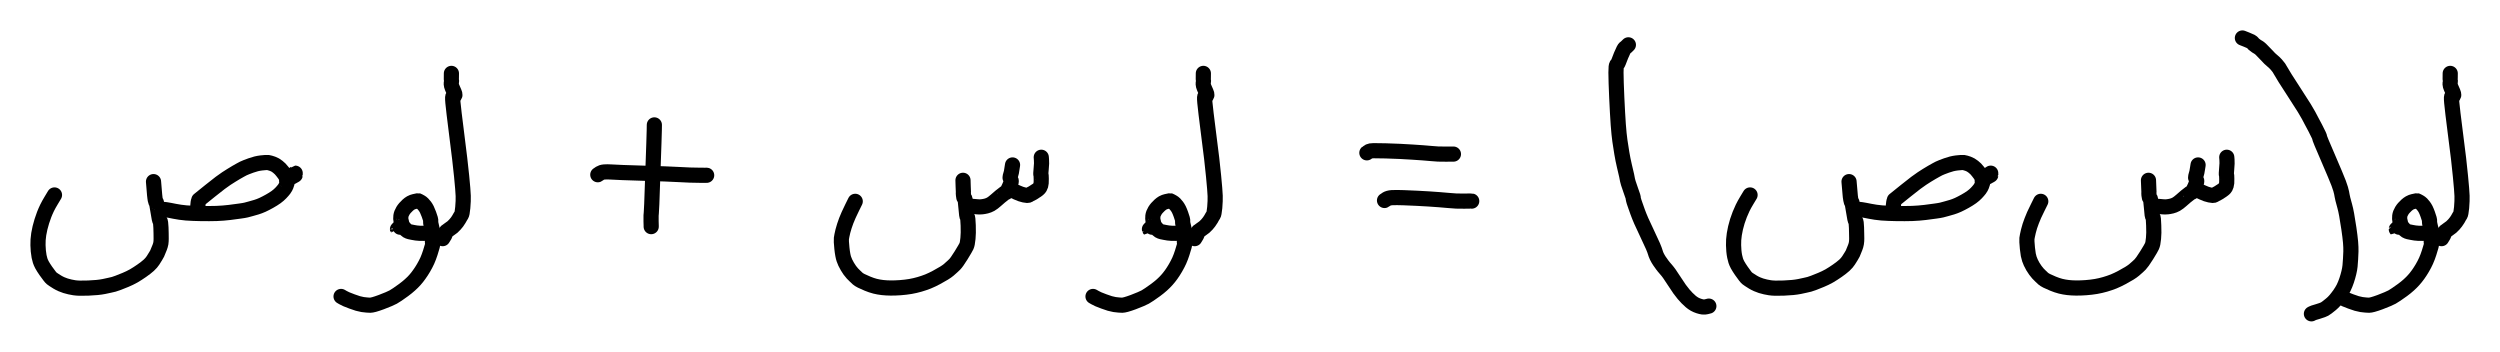
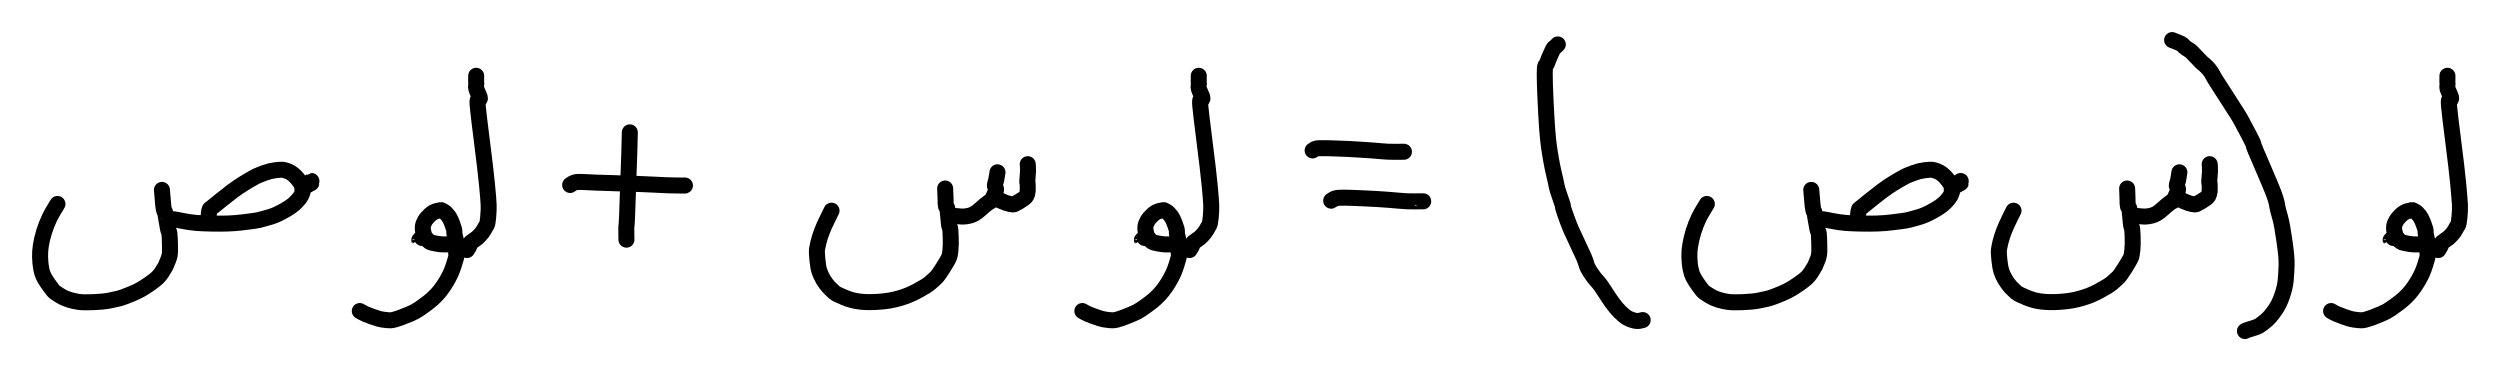
- <svg xmlns="http://www.w3.org/2000/svg" viewBox="0 0 434.97 61.21" width="434.97" height="61.21" data-dir="rtl" data-baseline="42.6" data-stroke-count="22" data-total-duration="7.618">
+ <svg xmlns="http://www.w3.org/2000/svg" viewBox="0 0 412.34 61.21" width="412.34" height="61.21" data-dir="rtl" data-baseline="42.32" data-stroke-count="22" data-total-duration="7.618">
  <g fill="none" stroke="#000" stroke-linecap="round" stroke-linejoin="round">
-     <path class="hw-stroke" d="M426.31 12.77C426.31 12.94 426.3 13.56 426.3 13.78C426.3 14 426.33 13.9 426.33 14.09C426.34 14.28 426.23 14.53 426.33 14.91C426.43 15.28 426.83 16.03 426.9 16.34C426.98 16.66 426.85 16.53 426.8 16.78C426.74 17.03 426.41 16.04 426.57 17.84C426.73 19.64 427.47 25.09 427.76 27.58C428.04 30.07 428.18 31.54 428.28 32.77C428.38 34.01 428.38 34.29 428.36 35C428.35 35.71 428.25 36.58 428.17 37.02C428.09 37.47 428.02 37.4 427.88 37.67C427.74 37.93 427.55 38.3 427.31 38.6C427.08 38.91 426.81 39.22 426.49 39.5C426.18 39.77 425.63 40.09 425.43 40.27C425.22 40.46 425.32 40.51 425.27 40.62C425.23 40.74 425.22 40.81 425.14 40.96C425.06 41.11 424.85 41.43 424.8 41.52" stroke-width="2.64" pathLength="30.58" data-i="0" data-start="0" data-dur="0.224" data-len="30.58" data-source="glyph" data-char="ل" data-font="arabic" data-glyph="378" data-node="TeXAtom/mtext" />
-     <path class="hw-stroke" d="M422.56 40.49C422.48 40.51 422.36 40.55 422.07 40.57C421.77 40.59 421.2 40.61 420.79 40.59C420.38 40.57 419.99 40.52 419.63 40.44C419.26 40.37 418.89 40.32 418.6 40.14C418.31 39.97 418.03 39.53 417.89 39.39C417.75 39.26 417.83 39.33 417.75 39.36C417.66 39.38 417.53 39.45 417.4 39.53C417.26 39.62 416.94 39.89 416.93 39.88C416.93 39.86 417.24 39.57 417.36 39.44C417.48 39.31 417.58 39.19 417.64 39.1C417.69 39.02 417.72 39.1 417.69 38.93C417.67 38.75 417.52 38.35 417.51 38.05C417.5 37.76 417.52 37.46 417.64 37.15C417.76 36.84 417.96 36.5 418.23 36.19C418.5 35.88 418.9 35.5 419.26 35.3C419.61 35.09 420.15 35.01 420.38 34.96C420.61 34.91 420.48 34.91 420.64 34.99C420.8 35.08 421.1 35.21 421.34 35.45C421.57 35.69 421.83 36 422.05 36.44C422.27 36.88 422.55 37.7 422.66 38.09C422.77 38.47 422.67 38.5 422.72 38.78C422.76 39.06 422.88 39.51 422.94 39.78C423 40.05 423.06 40.07 423.07 40.39C423.09 40.71 423.04 41.4 423.03 41.69C423.02 41.98 423.02 41.95 423.01 42.13C423.01 42.31 423.14 42.25 422.99 42.79C422.84 43.33 422.49 44.53 422.11 45.36C421.74 46.19 421.22 47.06 420.72 47.76C420.21 48.47 419.73 49 419.1 49.57C418.47 50.15 417.54 50.81 416.92 51.22C416.31 51.64 416.08 51.76 415.4 52.05C414.73 52.35 413.5 52.81 412.86 52.98C412.23 53.15 412.06 53.11 411.59 53.07C411.12 53.04 410.64 52.97 410.04 52.8C409.45 52.63 408.53 52.27 408.05 52.07C407.56 51.86 407.27 51.66 407.11 51.58" stroke-width="2.64" pathLength="42.98" data-i="1" data-start="0.224" data-dur="0.316" data-len="42.98" data-source="glyph" data-char="و" data-font="arabic" data-glyph="406" data-node="TeXAtom/mtext" />
-     <path class="hw-stroke" d="M390.15 6.61C390.4 6.71 391.32 7.06 391.65 7.23C391.98 7.41 391.95 7.53 392.11 7.67C392.27 7.8 392.4 7.89 392.6 8.04C392.81 8.19 392.98 8.21 393.36 8.57C393.75 8.93 394.53 9.81 394.91 10.18C395.29 10.56 395.37 10.55 395.64 10.82C395.9 11.08 396.16 11.32 396.49 11.78C396.81 12.25 396.84 12.43 397.58 13.6C398.31 14.77 400.16 17.57 400.92 18.8C401.68 20.04 401.73 20.22 402.15 21C402.57 21.78 403.14 22.84 403.43 23.48C403.73 24.12 403.35 23.45 403.93 24.85C404.5 26.25 406.28 30.25 406.9 31.88C407.51 33.52 407.4 33.74 407.63 34.65C407.86 35.57 408.07 36.12 408.29 37.37C408.52 38.62 408.86 40.86 408.97 42.14C409.08 43.42 409.02 44.17 408.97 45.06C408.92 45.94 408.88 46.61 408.67 47.45C408.47 48.29 408.15 49.29 407.76 50.08C407.36 50.87 406.8 51.62 406.32 52.19C405.84 52.76 405.26 53.19 404.88 53.48C404.5 53.77 404.42 53.8 404.04 53.95C403.65 54.11 402.9 54.3 402.58 54.41C402.27 54.52 402.23 54.57 402.16 54.6" stroke-width="2.64" pathLength="57.08" data-i="2" data-start="0.66" data-dur="0.361" data-len="57.08" data-source="glyph" data-char="(" data-font="latin" data-mirrored="true" data-node="mo" />
-     <path class="hw-stroke" d="M387.43 27.36C387.44 27.54 387.5 27.98 387.48 28.44C387.47 28.9 387.37 29.8 387.36 30.14C387.34 30.49 387.4 30.23 387.41 30.51C387.42 30.79 387.45 31.47 387.42 31.81C387.39 32.16 387.31 32.38 387.2 32.59C387.09 32.79 386.87 32.94 386.75 33.04C386.64 33.14 386.63 33.12 386.5 33.21C386.36 33.3 386.11 33.47 385.94 33.57C385.77 33.67 385.64 33.74 385.48 33.81C385.32 33.88 385.26 34.01 384.99 34C384.73 33.99 384.26 33.89 383.88 33.76C383.5 33.63 382.9 33.34 382.7 33.25" stroke-width="2.64" pathLength="10.37" data-i="3" data-start="1.141" data-dur="0.076" data-len="10.37" data-source="glyph" data-char="س" data-font="arabic" data-glyph="29" data-node="mtext" />
-     <path class="hw-stroke" d="M382.44 28.7C382.4 28.91 382.31 29.6 382.23 29.97C382.16 30.33 382.01 30.63 382.01 30.91C382 31.19 382.27 31.26 382.19 31.65C382.11 32.04 381.69 32.94 381.52 33.26C381.35 33.57 381.26 33.48 381.19 33.53C381.12 33.59 381.22 33.48 381.07 33.59C380.93 33.69 380.71 33.86 380.3 34.19C379.9 34.51 379.18 35.23 378.64 35.53C378.11 35.83 377.58 35.92 377.08 35.98C376.58 36.05 375.97 35.93 375.64 35.92C375.31 35.91 375.19 35.91 375.1 35.9" stroke-width="2.64" pathLength="12.12" data-i="4" data-start="1.358" data-dur="0.089" data-len="12.12" data-source="glyph" data-char="س" data-font="arabic" data-glyph="29" data-node="mtext" />
-     <path class="hw-stroke" d="M373.81 31.37C373.82 31.54 373.84 32.05 373.85 32.39C373.86 32.72 373.88 33.16 373.89 33.37C373.89 33.58 373.87 33.46 373.88 33.62C373.89 33.78 373.9 34.14 373.96 34.34C374.01 34.54 374.12 34.32 374.2 34.83C374.28 35.33 374.38 36.81 374.45 37.36C374.53 37.9 374.61 37.6 374.66 38.12C374.7 38.63 374.75 39.77 374.74 40.47C374.72 41.17 374.67 41.84 374.57 42.32C374.46 42.8 374.42 42.83 374.13 43.36C373.83 43.88 373.17 44.95 372.8 45.46C372.43 45.98 372.3 46.08 371.92 46.43C371.53 46.77 371.2 47.11 370.51 47.53C369.81 47.95 368.71 48.58 367.74 48.97C366.77 49.35 365.77 49.65 364.68 49.84C363.59 50.03 362.25 50.12 361.22 50.11C360.2 50.1 359.38 50.01 358.53 49.8C357.67 49.59 356.68 49.14 356.1 48.86C355.52 48.57 355.39 48.38 355.06 48.07C354.73 47.77 354.42 47.43 354.13 47.03C353.84 46.63 353.54 46.14 353.34 45.69C353.14 45.24 353.02 44.93 352.9 44.33C352.79 43.73 352.68 42.64 352.66 42.09C352.63 41.53 352.66 41.45 352.75 40.99C352.84 40.54 352.98 39.92 353.17 39.33C353.37 38.73 353.6 38.13 353.91 37.41C354.23 36.7 354.88 35.43 355.07 35.03" stroke-width="2.64" pathLength="48.42" data-i="5" data-start="1.589" data-dur="0.357" data-len="48.42" data-source="glyph" data-char="س" data-font="arabic" data-glyph="29" data-node="mtext" />
-     <path class="hw-stroke" d="M329.38 37.03C329.39 36.82 329.4 36.11 329.43 35.75C329.47 35.39 329.49 35.08 329.59 34.86C329.68 34.65 329.39 34.97 330.01 34.46C330.64 33.95 332.46 32.48 333.33 31.82C334.2 31.17 334.66 30.89 335.24 30.52C335.83 30.15 336.4 29.83 336.83 29.59C337.27 29.35 337.41 29.27 337.87 29.09C338.33 28.91 339.02 28.65 339.58 28.51C340.14 28.37 340.82 28.3 341.22 28.28C341.62 28.25 341.72 28.29 342 28.36C342.28 28.44 342.6 28.54 342.89 28.71C343.19 28.88 343.49 29.13 343.76 29.39C344.02 29.65 344.29 30.04 344.48 30.28C344.66 30.52 344.73 30.74 344.86 30.81C345 30.89 345.11 30.78 345.28 30.71C345.45 30.65 345.7 30.54 345.88 30.44C346.06 30.34 346.36 30.13 346.36 30.13C346.36 30.13 346.05 30.35 345.89 30.45C345.73 30.56 345.41 30.72 345.41 30.77C345.41 30.81 345.72 30.77 345.88 30.72C346.04 30.67 346.37 30.46 346.37 30.46C346.37 30.47 346.06 30.64 345.88 30.74C345.71 30.83 345.47 30.94 345.31 31.03C345.15 31.11 345.01 31.17 344.94 31.25C344.87 31.32 344.88 31.37 344.88 31.47C344.88 31.56 345.03 31.56 344.96 31.8C344.89 32.04 344.77 32.49 344.45 32.91C344.13 33.32 343.68 33.84 343.05 34.29C342.42 34.75 341.41 35.3 340.68 35.64C339.94 35.98 339.3 36.14 338.65 36.32C338 36.5 337.76 36.59 336.77 36.72C335.77 36.86 334.24 37.09 332.68 37.14C331.12 37.19 328.88 37.16 327.42 37.05C325.96 36.94 324.6 36.58 323.93 36.49C323.25 36.39 323.44 36.47 323.34 36.46" stroke-width="2.64" pathLength="50.08" data-i="6" data-start="2.066" data-dur="0.369" data-len="50.08" data-source="glyph" data-char="ص" data-font="arabic" data-glyph="31" data-node="mtext" />
-     <path class="hw-stroke" d="M321.71 31.6C321.75 31.98 321.87 33.44 321.91 33.89C321.95 34.35 321.94 34.2 321.96 34.33C321.98 34.47 321.98 34.57 322.01 34.7C322.03 34.83 322.07 34.98 322.11 35.11C322.16 35.23 322.18 34.98 322.28 35.47C322.38 35.96 322.61 37.49 322.72 38.04C322.83 38.59 322.9 38.34 322.95 38.77C323 39.19 323.03 39.99 323.03 40.58C323.04 41.18 323.08 41.8 322.99 42.32C322.91 42.83 322.68 43.3 322.53 43.68C322.38 44.05 322.36 44.16 322.09 44.57C321.81 44.99 321.54 45.58 320.9 46.15C320.26 46.73 319.14 47.5 318.26 48.01C317.37 48.52 316.27 48.93 315.58 49.2C314.89 49.47 314.72 49.49 314.1 49.63C313.49 49.77 312.76 49.94 311.89 50.02C311.02 50.11 309.66 50.16 308.88 50.14C308.09 50.12 307.7 50.03 307.17 49.92C306.64 49.8 306.16 49.66 305.7 49.45C305.23 49.25 304.71 48.92 304.37 48.69C304.03 48.45 303.98 48.47 303.64 48.04C303.3 47.61 302.63 46.66 302.32 46.09C302.02 45.52 301.93 45.18 301.81 44.61C301.69 44.04 301.63 43.29 301.62 42.65C301.61 42.01 301.64 41.44 301.75 40.74C301.86 40.05 302.04 39.25 302.28 38.49C302.53 37.72 302.83 36.93 303.2 36.17C303.56 35.41 304.27 34.3 304.49 33.92" stroke-width="2.64" pathLength="49.3" data-i="7" data-start="2.576" data-dur="0.364" data-len="49.3" data-source="glyph" data-char="ص" data-font="arabic" data-glyph="31" data-node="mtext" />
-     <path class="hw-stroke" d="M283.32 7.8C283.25 7.87 283.02 8.09 282.88 8.23C282.74 8.38 282.71 8.24 282.49 8.67C282.27 9.11 281.81 10.17 281.59 10.83C281.36 11.48 281.16 10.8 281.16 12.61C281.16 14.42 281.39 19.34 281.56 21.69C281.73 24.03 281.94 25.18 282.18 26.66C282.42 28.14 282.83 29.7 283.02 30.56C283.2 31.43 283.13 31.26 283.31 31.86C283.49 32.46 283.95 33.68 284.1 34.16C284.24 34.63 284.12 34.43 284.2 34.7C284.27 34.97 284.31 35.15 284.54 35.77C284.76 36.39 285.04 37.25 285.55 38.42C286.07 39.6 287.15 41.8 287.6 42.84C288.05 43.87 288 44.08 288.27 44.62C288.54 45.17 288.86 45.63 289.23 46.12C289.59 46.62 289.93 46.9 290.43 47.6C290.93 48.3 291.72 49.59 292.23 50.3C292.75 51.01 293.09 51.41 293.52 51.85C293.95 52.29 294.37 52.66 294.83 52.92C295.29 53.18 295.86 53.35 296.28 53.41C296.69 53.47 297.15 53.29 297.32 53.26" stroke-width="2.64" pathLength="51.84" data-i="8" data-start="3.059" data-dur="0.328" data-len="51.84" data-source="glyph" data-char=")" data-font="latin" data-mirrored="true" data-node="mo" />
-     <path class="hw-stroke" d="M252.88 26.81C252.83 26.81 253.03 26.81 252.59 26.81C252.14 26.81 251.04 26.83 250.2 26.8C249.37 26.76 248.7 26.67 247.59 26.59C246.48 26.52 244.99 26.4 243.56 26.34C242.12 26.28 239.92 26.2 238.99 26.22C238.07 26.24 238.2 26.41 238 26.48C237.81 26.54 237.85 26.57 237.82 26.59" stroke-width="2.64" pathLength="15.19" data-i="9" data-start="3.507" data-dur="0.096" data-len="15.19" data-source="glyph" data-char="=" data-font="latin" data-mirrored="true" data-node="mo" />
-     <path class="hw-stroke" d="M256.06 34.99C256.01 34.98 256.25 34.98 255.8 34.98C255.35 34.98 254.27 35.02 253.37 34.98C252.47 34.94 251.52 34.82 250.39 34.74C249.26 34.66 247.94 34.56 246.58 34.5C245.21 34.44 243.14 34.33 242.19 34.39C241.24 34.46 241.1 34.8 240.89 34.88" stroke-width="2.64" pathLength="15.36" data-i="10" data-start="3.768" data-dur="0.096" data-len="15.36" data-source="glyph" data-char="=" data-font="latin" data-mirrored="true" data-node="mo" />
-     <path class="hw-stroke" d="M209.37 12.77C209.37 12.94 209.36 13.56 209.36 13.78C209.36 14 209.38 13.9 209.39 14.09C209.39 14.28 209.29 14.53 209.39 14.91C209.48 15.28 209.88 16.03 209.96 16.34C210.04 16.66 209.91 16.53 209.86 16.78C209.8 17.03 209.47 16.04 209.63 17.84C209.79 19.64 210.53 25.09 210.82 27.58C211.1 30.07 211.24 31.54 211.34 32.77C211.44 34.01 211.44 34.29 211.42 35C211.41 35.71 211.31 36.58 211.23 37.02C211.15 37.47 211.08 37.4 210.94 37.67C210.8 37.93 210.6 38.3 210.37 38.6C210.14 38.91 209.87 39.22 209.55 39.5C209.24 39.77 208.69 40.09 208.48 40.27C208.28 40.46 208.38 40.51 208.33 40.62C208.29 40.74 208.28 40.81 208.2 40.96C208.12 41.11 207.91 41.43 207.86 41.52" stroke-width="2.64" pathLength="30.58" data-i="11" data-start="3.984" data-dur="0.224" data-len="30.58" data-source="glyph" data-char="ل" data-font="arabic" data-glyph="378" data-node="TeXAtom/mtext" />
-     <path class="hw-stroke" d="M205.62 40.49C205.54 40.51 205.42 40.55 205.13 40.57C204.83 40.59 204.26 40.61 203.85 40.59C203.44 40.57 203.05 40.52 202.69 40.44C202.32 40.37 201.95 40.32 201.66 40.14C201.37 39.97 201.09 39.53 200.95 39.39C200.81 39.26 200.89 39.33 200.81 39.36C200.72 39.38 200.59 39.45 200.46 39.53C200.32 39.62 200 39.89 199.99 39.88C199.98 39.86 200.3 39.57 200.42 39.44C200.54 39.31 200.64 39.19 200.7 39.1C200.75 39.02 200.78 39.1 200.75 38.93C200.73 38.75 200.57 38.35 200.57 38.05C200.56 37.76 200.58 37.46 200.7 37.15C200.82 36.84 201.02 36.5 201.29 36.19C201.56 35.88 201.96 35.5 202.31 35.3C202.67 35.09 203.21 35.01 203.44 34.96C203.67 34.91 203.54 34.91 203.7 34.99C203.86 35.08 204.16 35.21 204.4 35.45C204.63 35.69 204.89 36 205.11 36.44C205.33 36.88 205.61 37.7 205.72 38.09C205.83 38.47 205.73 38.5 205.77 38.78C205.82 39.06 205.94 39.51 206 39.78C206.05 40.05 206.11 40.07 206.13 40.39C206.14 40.71 206.1 41.4 206.09 41.69C206.08 41.98 206.08 41.95 206.07 42.13C206.07 42.31 206.2 42.25 206.05 42.79C205.9 43.33 205.55 44.53 205.17 45.36C204.79 46.19 204.28 47.06 203.78 47.76C203.27 48.47 202.79 49 202.16 49.57C201.52 50.15 200.6 50.81 199.98 51.22C199.37 51.64 199.14 51.76 198.46 52.05C197.79 52.35 196.56 52.81 195.92 52.98C195.29 53.15 195.12 53.11 194.65 53.07C194.18 53.04 193.69 52.97 193.1 52.8C192.51 52.63 191.59 52.27 191.1 52.07C190.62 51.86 190.33 51.66 190.17 51.58" stroke-width="2.64" pathLength="42.98" data-i="12" data-start="4.208" data-dur="0.316" data-len="42.98" data-source="glyph" data-char="و" data-font="arabic" data-glyph="406" data-node="TeXAtom/mtext" />
-     <path class="hw-stroke" d="M181.17 27.36C181.18 27.54 181.23 27.98 181.22 28.44C181.21 28.9 181.1 29.8 181.09 30.14C181.08 30.49 181.13 30.23 181.14 30.51C181.15 30.79 181.19 31.47 181.15 31.81C181.12 32.16 181.05 32.38 180.93 32.59C180.82 32.79 180.6 32.94 180.49 33.04C180.37 33.14 180.37 33.12 180.23 33.21C180.1 33.3 179.85 33.47 179.68 33.57C179.51 33.67 179.37 33.74 179.21 33.81C179.05 33.88 178.99 34.01 178.73 34C178.46 33.99 178 33.89 177.62 33.76C177.23 33.63 176.63 33.34 176.43 33.25" stroke-width="2.64" pathLength="10.37" data-i="13" data-start="4.644" data-dur="0.076" data-len="10.37" data-source="glyph" data-char="س" data-font="arabic" data-glyph="29" data-node="mtext" />
-     <path class="hw-stroke" d="M176.17 28.7C176.14 28.91 176.04 29.6 175.97 29.97C175.9 30.33 175.75 30.63 175.74 30.91C175.73 31.19 176.01 31.26 175.93 31.65C175.84 32.04 175.42 32.94 175.25 33.26C175.09 33.57 175 33.48 174.92 33.53C174.85 33.59 174.96 33.48 174.81 33.59C174.66 33.69 174.44 33.86 174.04 34.19C173.63 34.51 172.92 35.23 172.38 35.53C171.84 35.83 171.32 35.92 170.82 35.98C170.31 36.05 169.7 35.93 169.37 35.92C169.04 35.91 168.92 35.91 168.83 35.9" stroke-width="2.64" pathLength="12.12" data-i="14" data-start="4.861" data-dur="0.089" data-len="12.12" data-source="glyph" data-char="س" data-font="arabic" data-glyph="29" data-node="mtext" />
-     <path class="hw-stroke" d="M167.55 31.37C167.55 31.54 167.57 32.05 167.58 32.39C167.6 32.72 167.62 33.16 167.62 33.37C167.62 33.58 167.6 33.46 167.61 33.62C167.63 33.78 167.64 34.14 167.69 34.34C167.74 34.54 167.85 34.32 167.94 34.83C168.02 35.33 168.11 36.81 168.19 37.36C168.26 37.9 168.34 37.6 168.39 38.12C168.44 38.63 168.49 39.77 168.47 40.47C168.45 41.17 168.4 41.84 168.3 42.32C168.2 42.8 168.16 42.83 167.86 43.36C167.57 43.88 166.9 44.95 166.54 45.46C166.17 45.98 166.03 46.08 165.65 46.43C165.27 46.77 164.94 47.11 164.24 47.53C163.54 47.95 162.44 48.58 161.47 48.97C160.5 49.35 159.5 49.65 158.41 49.84C157.33 50.03 155.98 50.12 154.96 50.11C153.93 50.1 153.11 50.01 152.26 49.8C151.41 49.59 150.41 49.14 149.84 48.86C149.26 48.57 149.13 48.38 148.8 48.07C148.47 47.77 148.15 47.43 147.86 47.03C147.58 46.63 147.28 46.14 147.07 45.69C146.87 45.24 146.75 44.93 146.64 44.33C146.52 43.73 146.42 42.64 146.39 42.09C146.36 41.53 146.4 41.45 146.48 40.99C146.57 40.54 146.71 39.92 146.91 39.33C147.1 38.73 147.33 38.13 147.65 37.41C147.96 36.7 148.61 35.43 148.8 35.03" stroke-width="2.64" pathLength="48.42" data-i="15" data-start="5.091" data-dur="0.357" data-len="48.42" data-source="glyph" data-char="س" data-font="arabic" data-glyph="29" data-node="mtext" />
-     <path class="hw-stroke" d="M113.85 21.73C113.84 22.26 113.85 22.6 113.77 24.9C113.7 27.19 113.48 33.42 113.4 35.52C113.32 37.62 113.3 36.87 113.28 37.49C113.26 38.12 113.29 38.96 113.3 39.28C113.3 39.6 113.3 39.4 113.3 39.43" stroke-width="2.64" pathLength="17.79" data-i="16" data-start="5.569" data-dur="0.112" data-len="17.79" data-source="glyph" data-char="+" data-font="latin" data-mirrored="true" data-node="mo" />
-     <path class="hw-stroke" d="M122.86 30.49C122.83 30.49 123.18 30.5 122.71 30.5C122.24 30.49 121.2 30.5 120.04 30.46C118.88 30.42 117.69 30.33 115.74 30.26C113.78 30.18 110.09 30.07 108.32 30.02C106.56 29.96 105.86 29.86 105.14 29.92C104.42 29.98 104.2 30.32 104.01 30.4" stroke-width="2.64" pathLength="19.16" data-i="17" data-start="5.845" data-dur="0.12" data-len="19.16" data-source="glyph" data-char="+" data-font="latin" data-mirrored="true" data-node="mo" />
-     <path class="hw-stroke" d="M78.54 12.77C78.54 12.94 78.52 13.56 78.53 13.78C78.53 14 78.55 13.9 78.56 14.09C78.56 14.28 78.46 14.53 78.56 14.91C78.65 15.28 79.05 16.03 79.13 16.34C79.21 16.66 79.08 16.53 79.02 16.78C78.97 17.03 78.64 16.04 78.8 17.84C78.96 19.64 79.7 25.09 79.98 27.58C80.27 30.07 80.41 31.54 80.51 32.77C80.61 34.01 80.61 34.29 80.59 35C80.57 35.71 80.48 36.58 80.4 37.02C80.31 37.47 80.25 37.4 80.11 37.67C79.96 37.93 79.77 38.3 79.54 38.6C79.31 38.91 79.03 39.22 78.72 39.5C78.4 39.77 77.85 40.09 77.65 40.27C77.45 40.46 77.55 40.51 77.5 40.62C77.45 40.74 77.45 40.81 77.37 40.96C77.29 41.11 77.08 41.43 77.02 41.52" stroke-width="2.64" pathLength="30.58" data-i="18" data-start="6.085" data-dur="0.224" data-len="30.58" data-source="glyph" data-char="ل" data-font="arabic" data-glyph="378" data-node="TeXAtom/mtext" />
-     <path class="hw-stroke" d="M74.79 40.49C74.71 40.51 74.59 40.55 74.29 40.57C74 40.59 73.42 40.61 73.02 40.59C72.61 40.57 72.22 40.52 71.85 40.44C71.49 40.37 71.12 40.32 70.83 40.14C70.54 39.97 70.26 39.53 70.12 39.39C69.97 39.26 70.05 39.33 69.97 39.36C69.89 39.38 69.76 39.45 69.62 39.53C69.49 39.62 69.16 39.89 69.16 39.88C69.15 39.86 69.47 39.57 69.58 39.44C69.7 39.31 69.81 39.19 69.86 39.1C69.92 39.02 69.94 39.1 69.92 38.93C69.9 38.75 69.74 38.35 69.73 38.05C69.72 37.76 69.75 37.46 69.87 37.15C69.99 36.84 70.19 36.5 70.46 36.19C70.73 35.88 71.12 35.5 71.48 35.3C71.84 35.09 72.38 35.01 72.61 34.96C72.84 34.91 72.71 34.91 72.87 34.99C73.03 35.08 73.33 35.21 73.56 35.45C73.8 35.69 74.05 36 74.27 36.44C74.49 36.88 74.78 37.7 74.89 38.09C75 38.47 74.9 38.5 74.94 38.78C74.99 39.06 75.1 39.51 75.16 39.78C75.22 40.05 75.28 40.07 75.3 40.39C75.31 40.71 75.26 41.4 75.25 41.69C75.24 41.98 75.24 41.95 75.24 42.13C75.23 42.31 75.37 42.25 75.22 42.79C75.07 43.33 74.72 44.53 74.34 45.36C73.96 46.19 73.45 47.06 72.94 47.76C72.44 48.47 71.96 49 71.32 49.57C70.69 50.15 69.76 50.81 69.15 51.22C68.53 51.64 68.31 51.76 67.63 52.05C66.95 52.35 65.72 52.81 65.09 52.98C64.45 53.15 64.29 53.11 63.82 53.07C63.35 53.04 62.86 52.97 62.27 52.8C61.68 52.63 60.76 52.27 60.27 52.07C59.78 51.86 59.49 51.66 59.34 51.58" stroke-width="2.64" pathLength="42.98" data-i="19" data-start="6.309" data-dur="0.316" data-len="42.98" data-source="glyph" data-char="و" data-font="arabic" data-glyph="406" data-node="TeXAtom/mtext" />
-     <path class="hw-stroke" d="M34.37 37.03C34.38 36.82 34.39 36.11 34.43 35.75C34.46 35.39 34.48 35.08 34.58 34.86C34.68 34.65 34.38 34.97 35 34.46C35.63 33.95 37.45 32.48 38.32 31.82C39.19 31.17 39.65 30.89 40.24 30.52C40.82 30.15 41.39 29.83 41.82 29.59C42.26 29.35 42.4 29.27 42.86 29.09C43.32 28.91 44.01 28.65 44.57 28.51C45.13 28.37 45.81 28.3 46.21 28.28C46.62 28.25 46.71 28.29 46.99 28.36C47.27 28.44 47.59 28.54 47.89 28.71C48.18 28.88 48.48 29.13 48.75 29.39C49.01 29.65 49.28 30.04 49.47 30.28C49.65 30.52 49.72 30.74 49.85 30.81C49.99 30.89 50.11 30.78 50.28 30.71C50.45 30.65 50.69 30.54 50.87 30.44C51.05 30.34 51.35 30.13 51.36 30.13C51.36 30.13 51.04 30.35 50.88 30.45C50.72 30.56 50.4 30.72 50.4 30.77C50.4 30.81 50.72 30.77 50.88 30.72C51.04 30.67 51.36 30.46 51.36 30.46C51.36 30.47 51.05 30.64 50.87 30.74C50.7 30.83 50.46 30.94 50.3 31.03C50.14 31.11 50 31.17 49.93 31.25C49.86 31.32 49.87 31.37 49.87 31.47C49.88 31.56 50.03 31.56 49.95 31.8C49.88 32.04 49.76 32.49 49.44 32.91C49.12 33.32 48.67 33.84 48.04 34.29C47.41 34.75 46.4 35.3 45.67 35.64C44.93 35.98 44.29 36.14 43.64 36.32C42.99 36.5 42.75 36.59 41.76 36.72C40.77 36.86 39.23 37.09 37.68 37.14C36.12 37.19 33.87 37.16 32.41 37.05C30.95 36.94 29.6 36.58 28.92 36.49C28.24 36.39 28.43 36.47 28.34 36.46" stroke-width="2.64" pathLength="50.08" data-i="20" data-start="6.745" data-dur="0.369" data-len="50.08" data-source="glyph" data-char="ص" data-font="arabic" data-glyph="31" data-node="mtext" />
-     <path class="hw-stroke" d="M26.71 31.6C26.74 31.98 26.86 33.44 26.9 33.89C26.95 34.35 26.94 34.2 26.95 34.33C26.97 34.47 26.97 34.57 27 34.7C27.03 34.83 27.06 34.98 27.11 35.11C27.15 35.23 27.17 34.98 27.27 35.47C27.37 35.96 27.6 37.49 27.71 38.04C27.82 38.59 27.89 38.34 27.94 38.77C28 39.19 28.02 39.99 28.03 40.58C28.03 41.18 28.07 41.8 27.99 42.32C27.9 42.83 27.68 43.3 27.52 43.68C27.37 44.05 27.35 44.16 27.08 44.57C26.81 44.99 26.53 45.58 25.89 46.15C25.25 46.73 24.13 47.5 23.25 48.01C22.36 48.52 21.27 48.93 20.57 49.2C19.88 49.47 19.71 49.49 19.09 49.63C18.48 49.77 17.75 49.94 16.88 50.02C16.01 50.11 14.66 50.16 13.87 50.14C13.08 50.12 12.69 50.03 12.16 49.92C11.63 49.8 11.16 49.66 10.69 49.45C10.22 49.25 9.7 48.92 9.36 48.69C9.02 48.45 8.98 48.47 8.64 48.04C8.29 47.61 7.62 46.66 7.31 46.09C7.01 45.52 6.92 45.18 6.8 44.61C6.69 44.04 6.62 43.29 6.61 42.65C6.6 42.01 6.63 41.44 6.74 40.74C6.85 40.05 7.04 39.25 7.28 38.49C7.52 37.72 7.82 36.93 8.19 36.17C8.55 35.41 9.27 34.3 9.48 33.92" stroke-width="2.64" pathLength="49.3" data-i="21" data-start="7.254" data-dur="0.364" data-len="49.3" data-source="glyph" data-char="ص" data-font="arabic" data-glyph="31" data-node="mtext" />
+     <path class="hw-stroke" d="M403.67 12.5C403.67 12.66 403.66 13.28 403.66 13.5C403.67 13.72 403.69 13.63 403.69 13.81C403.7 14 403.6 14.25 403.69 14.63C403.79 15 404.19 15.75 404.27 16.06C404.34 16.38 404.21 16.25 404.16 16.5C404.11 16.75 403.78 15.76 403.94 17.56C404.1 19.36 404.84 24.81 405.12 27.3C405.41 29.79 405.54 31.26 405.64 32.49C405.75 33.73 405.75 34.01 405.73 34.72C405.71 35.43 405.61 36.3 405.53 36.75C405.45 37.19 405.39 37.12 405.24 37.39C405.1 37.65 404.91 38.02 404.68 38.33C404.45 38.63 404.17 38.94 403.86 39.22C403.54 39.49 402.99 39.81 402.79 39.99C402.59 40.18 402.69 40.23 402.64 40.34C402.59 40.46 402.58 40.53 402.5 40.68C402.42 40.83 402.22 41.15 402.16 41.24" stroke-width="2.64" pathLength="30.58" data-i="0" data-start="0" data-dur="0.224" data-len="30.58" data-source="glyph" data-char="ل" data-font="arabic" data-glyph="378" data-node="TeXAtom/mtext" />
+     <path class="hw-stroke" d="M399.93 40.21C399.84 40.23 399.73 40.27 399.43 40.29C399.14 40.31 398.56 40.33 398.15 40.31C397.75 40.29 397.35 40.24 396.99 40.16C396.62 40.09 396.26 40.04 395.97 39.86C395.68 39.69 395.4 39.25 395.25 39.11C395.11 38.98 395.19 39.06 395.11 39.08C395.03 39.1 394.9 39.17 394.76 39.25C394.63 39.34 394.3 39.61 394.3 39.6C394.29 39.58 394.6 39.29 394.72 39.16C394.84 39.03 394.94 38.91 395 38.83C395.06 38.74 395.08 38.82 395.06 38.65C395.04 38.47 394.88 38.07 394.87 37.77C394.86 37.48 394.88 37.18 395 36.87C395.13 36.56 395.33 36.22 395.6 35.91C395.86 35.6 396.26 35.22 396.62 35.02C396.98 34.81 397.52 34.73 397.75 34.68C397.98 34.63 397.85 34.63 398.01 34.71C398.17 34.8 398.47 34.93 398.7 35.17C398.94 35.41 399.19 35.72 399.41 36.16C399.63 36.6 399.91 37.42 400.03 37.81C400.14 38.2 400.03 38.22 400.08 38.5C400.12 38.78 400.24 39.23 400.3 39.5C400.36 39.77 400.42 39.79 400.43 40.11C400.45 40.43 400.4 41.12 400.39 41.41C400.38 41.7 400.38 41.67 400.38 41.85C400.37 42.03 400.5 41.98 400.35 42.51C400.2 43.05 399.86 44.25 399.48 45.08C399.1 45.91 398.58 46.78 398.08 47.48C397.58 48.19 397.09 48.72 396.46 49.3C395.83 49.87 394.9 50.53 394.29 50.95C393.67 51.36 393.44 51.48 392.77 51.77C392.09 52.07 390.86 52.54 390.22 52.71C389.59 52.88 389.43 52.83 388.96 52.8C388.49 52.76 388 52.69 387.41 52.52C386.82 52.35 385.9 51.99 385.41 51.79C384.92 51.58 384.63 51.38 384.48 51.3" stroke-width="2.64" pathLength="42.98" data-i="1" data-start="0.224" data-dur="0.316" data-len="42.98" data-source="glyph" data-char="و" data-font="arabic" data-glyph="406" data-node="TeXAtom/mtext" />
+     <path class="hw-stroke" d="M358.26 6.61C358.51 6.71 359.44 7.06 359.76 7.23C360.09 7.41 360.07 7.53 360.23 7.67C360.38 7.8 360.51 7.89 360.72 8.04C360.93 8.19 361.1 8.21 361.48 8.57C361.86 8.93 362.64 9.81 363.02 10.18C363.4 10.56 363.49 10.55 363.75 10.82C364.01 11.08 364.28 11.32 364.6 11.78C364.92 12.25 364.95 12.43 365.69 13.6C366.43 14.77 368.27 17.57 369.03 18.8C369.8 20.04 369.84 20.22 370.26 21C370.68 21.78 371.25 22.84 371.55 23.48C371.84 24.12 371.46 23.45 372.04 24.85C372.62 26.25 374.39 30.25 375.01 31.88C375.63 33.52 375.51 33.74 375.74 34.65C375.98 35.57 376.19 36.12 376.41 37.37C376.63 38.62 376.97 40.86 377.08 42.14C377.2 43.42 377.13 44.17 377.08 45.06C377.03 45.94 376.99 46.61 376.79 47.45C376.59 48.29 376.26 49.29 375.87 50.08C375.48 50.87 374.92 51.62 374.44 52.19C373.96 52.76 373.37 53.19 372.99 53.48C372.61 53.77 372.53 53.8 372.15 53.95C371.77 54.11 371.01 54.3 370.7 54.41C370.39 54.52 370.34 54.57 370.27 54.6" stroke-width="2.64" pathLength="57.08" data-i="2" data-start="0.66" data-dur="0.361" data-len="57.08" data-source="glyph" data-char="(" data-font="latin" data-mirrored="true" data-node="mo" />
+     <path class="hw-stroke" d="M364.46 27.08C364.47 27.26 364.52 27.7 364.51 28.16C364.5 28.63 364.4 29.52 364.38 29.86C364.37 30.21 364.42 29.95 364.44 30.23C364.45 30.51 364.48 31.19 364.45 31.54C364.41 31.88 364.34 32.1 364.23 32.31C364.12 32.51 363.9 32.66 363.78 32.76C363.66 32.86 363.66 32.84 363.52 32.93C363.39 33.02 363.14 33.19 362.97 33.29C362.8 33.39 362.66 33.46 362.5 33.53C362.35 33.61 362.28 33.73 362.02 33.72C361.75 33.71 361.29 33.61 360.91 33.48C360.53 33.36 359.92 33.06 359.73 32.97" stroke-width="2.64" pathLength="10.37" data-i="3" data-start="1.141" data-dur="0.076" data-len="10.37" data-source="glyph" data-char="س" data-font="arabic" data-glyph="29" data-node="mtext" />
+     <path class="hw-stroke" d="M359.46 28.42C359.43 28.63 359.33 29.32 359.26 29.69C359.19 30.05 359.04 30.35 359.03 30.63C359.03 30.91 359.3 30.98 359.22 31.37C359.14 31.76 358.71 32.66 358.55 32.98C358.38 33.29 358.29 33.2 358.22 33.26C358.14 33.31 358.25 33.2 358.1 33.31C357.95 33.42 357.74 33.59 357.33 33.91C356.93 34.23 356.21 34.96 355.67 35.25C355.13 35.55 354.61 35.64 354.11 35.7C353.61 35.77 352.99 35.65 352.66 35.64C352.33 35.63 352.22 35.63 352.13 35.62" stroke-width="2.64" pathLength="12.12" data-i="4" data-start="1.358" data-dur="0.089" data-len="12.12" data-source="glyph" data-char="س" data-font="arabic" data-glyph="29" data-node="mtext" />
+     <path class="hw-stroke" d="M350.84 31.09C350.85 31.26 350.87 31.77 350.88 32.11C350.89 32.44 350.91 32.88 350.91 33.09C350.92 33.3 350.9 33.18 350.91 33.34C350.92 33.5 350.93 33.86 350.98 34.06C351.04 34.26 351.15 34.04 351.23 34.55C351.31 35.05 351.4 36.53 351.48 37.08C351.56 37.63 351.64 37.32 351.68 37.84C351.73 38.36 351.78 39.49 351.76 40.19C351.75 40.9 351.69 41.56 351.59 42.04C351.49 42.52 351.45 42.55 351.15 43.08C350.86 43.6 350.2 44.67 349.83 45.18C349.46 45.7 349.33 45.8 348.94 46.15C348.56 46.49 348.23 46.83 347.53 47.25C346.84 47.67 345.73 48.3 344.76 48.69C343.79 49.07 342.79 49.37 341.71 49.56C340.62 49.75 339.28 49.84 338.25 49.83C337.22 49.82 336.41 49.73 335.55 49.52C334.7 49.31 333.71 48.86 333.13 48.58C332.55 48.29 332.42 48.1 332.09 47.79C331.76 47.49 331.44 47.15 331.16 46.75C330.87 46.36 330.57 45.86 330.37 45.41C330.16 44.96 330.05 44.65 329.93 44.05C329.82 43.45 329.71 42.36 329.68 41.81C329.66 41.25 329.69 41.18 329.78 40.72C329.86 40.26 330.01 39.64 330.2 39.05C330.39 38.45 330.62 37.85 330.94 37.14C331.25 36.42 331.9 35.15 332.1 34.75" stroke-width="2.64" pathLength="48.42" data-i="5" data-start="1.589" data-dur="0.357" data-len="48.42" data-source="glyph" data-char="س" data-font="arabic" data-glyph="29" data-node="mtext" />
+     <path class="hw-stroke" d="M306.4 36.75C306.41 36.54 306.43 35.83 306.46 35.47C306.5 35.11 306.52 34.8 306.61 34.59C306.71 34.37 306.42 34.69 307.04 34.18C307.66 33.67 309.49 32.2 310.36 31.54C311.23 30.89 311.69 30.61 312.27 30.24C312.85 29.87 313.42 29.55 313.86 29.31C314.3 29.07 314.44 28.99 314.9 28.81C315.35 28.63 316.05 28.37 316.6 28.23C317.16 28.1 317.84 28.02 318.25 28C318.65 27.97 318.75 28.01 319.03 28.08C319.3 28.16 319.63 28.26 319.92 28.43C320.21 28.6 320.52 28.85 320.78 29.11C321.05 29.37 321.32 29.76 321.5 30C321.69 30.24 321.75 30.46 321.89 30.53C322.02 30.61 322.14 30.5 322.31 30.43C322.48 30.37 322.73 30.26 322.91 30.16C323.09 30.06 323.39 29.85 323.39 29.85C323.39 29.85 323.07 30.07 322.91 30.17C322.75 30.28 322.43 30.44 322.43 30.49C322.43 30.53 322.75 30.49 322.91 30.44C323.07 30.39 323.4 30.18 323.4 30.18C323.4 30.19 323.09 30.37 322.91 30.46C322.73 30.55 322.49 30.66 322.34 30.75C322.18 30.83 322.04 30.9 321.97 30.97C321.9 31.04 321.9 31.1 321.91 31.19C321.91 31.28 322.06 31.28 321.99 31.52C321.92 31.76 321.8 32.21 321.48 32.63C321.16 33.04 320.71 33.56 320.08 34.01C319.45 34.47 318.44 35.02 317.7 35.36C316.97 35.7 316.32 35.86 315.67 36.04C315.02 36.22 314.79 36.31 313.8 36.45C312.8 36.58 311.27 36.81 309.71 36.86C308.15 36.92 305.9 36.88 304.44 36.77C302.98 36.66 301.63 36.31 300.95 36.21C300.27 36.11 300.47 36.19 300.37 36.18" stroke-width="2.64" pathLength="50.08" data-i="6" data-start="2.066" data-dur="0.369" data-len="50.08" data-source="glyph" data-char="ص" data-font="arabic" data-glyph="31" data-node="mtext" />
+     <path class="hw-stroke" d="M298.74 31.32C298.77 31.7 298.9 33.16 298.94 33.61C298.98 34.07 298.97 33.92 298.99 34.06C299 34.19 299.01 34.3 299.04 34.42C299.06 34.55 299.1 34.7 299.14 34.83C299.19 34.96 299.2 34.7 299.3 35.19C299.4 35.68 299.63 37.21 299.75 37.76C299.86 38.31 299.93 38.06 299.98 38.49C300.03 38.91 300.05 39.71 300.06 40.31C300.07 40.9 300.1 41.52 300.02 42.04C299.94 42.55 299.71 43.02 299.56 43.4C299.41 43.77 299.39 43.88 299.11 44.29C298.84 44.71 298.56 45.3 297.93 45.88C297.29 46.45 296.17 47.22 295.28 47.73C294.4 48.24 293.3 48.65 292.61 48.92C291.92 49.19 291.74 49.21 291.13 49.35C290.51 49.49 289.79 49.66 288.92 49.74C288.05 49.83 286.69 49.88 285.9 49.86C285.12 49.84 284.72 49.75 284.19 49.64C283.66 49.52 283.19 49.38 282.72 49.17C282.26 48.97 281.74 48.64 281.4 48.41C281.05 48.17 281.01 48.19 280.67 47.76C280.33 47.33 279.65 46.38 279.35 45.81C279.04 45.24 278.96 44.9 278.84 44.33C278.72 43.76 278.65 43.01 278.64 42.37C278.63 41.73 278.66 41.16 278.78 40.47C278.89 39.77 279.07 38.97 279.31 38.21C279.55 37.44 279.85 36.66 280.22 35.89C280.59 35.13 281.3 34.02 281.52 33.64" stroke-width="2.64" pathLength="49.3" data-i="7" data-start="2.576" data-dur="0.364" data-len="49.3" data-source="glyph" data-char="ص" data-font="arabic" data-glyph="31" data-node="mtext" />
+     <path class="hw-stroke" d="M256.94 7.33C256.86 7.4 256.63 7.62 256.5 7.76C256.36 7.91 256.32 7.77 256.11 8.21C255.89 8.64 255.42 9.7 255.2 10.36C254.98 11.01 254.78 10.33 254.78 12.14C254.77 13.95 255.01 18.88 255.18 21.22C255.35 23.56 255.55 24.71 255.8 26.19C256.04 27.67 256.44 29.23 256.63 30.1C256.82 30.96 256.75 30.79 256.93 31.39C257.11 31.99 257.56 33.22 257.71 33.69C257.86 34.16 257.74 33.96 257.81 34.23C257.89 34.5 257.93 34.68 258.15 35.3C258.38 35.92 258.66 36.78 259.17 37.96C259.68 39.13 260.77 41.33 261.22 42.37C261.67 43.4 261.61 43.61 261.88 44.16C262.15 44.7 262.48 45.16 262.84 45.66C263.2 46.15 263.55 46.44 264.05 47.13C264.55 47.83 265.33 49.12 265.85 49.83C266.36 50.54 266.7 50.94 267.13 51.38C267.57 51.82 267.98 52.19 268.44 52.45C268.9 52.71 269.48 52.88 269.9 52.94C270.31 53 270.76 52.82 270.94 52.79" stroke-width="2.64" pathLength="51.84" data-i="8" data-start="3.059" data-dur="0.328" data-len="51.84" data-source="glyph" data-char=")" data-font="latin" data-mirrored="true" data-node="mo" />
+     <path class="hw-stroke" d="M231.56 25.03C231.51 25.03 231.71 25.03 231.26 25.03C230.82 25.03 229.71 25.06 228.88 25.02C228.05 24.98 227.38 24.89 226.27 24.81C225.16 24.74 223.67 24.63 222.23 24.56C220.8 24.5 218.6 24.42 217.67 24.44C216.75 24.47 216.88 24.64 216.68 24.7C216.48 24.76 216.53 24.79 216.5 24.81" stroke-width="2.64" pathLength="15.19" data-i="9" data-start="3.507" data-dur="0.096" data-len="15.19" data-source="glyph" data-char="=" data-font="latin" data-mirrored="true" data-node="mo" />
+     <path class="hw-stroke" d="M234.73 33.21C234.69 33.21 234.93 33.2 234.48 33.2C234.03 33.2 232.95 33.24 232.05 33.2C231.15 33.16 230.2 33.04 229.07 32.96C227.94 32.88 226.62 32.78 225.25 32.73C223.89 32.67 221.82 32.56 220.87 32.62C219.92 32.68 219.78 33.02 219.56 33.1" stroke-width="2.64" pathLength="15.36" data-i="10" data-start="3.768" data-dur="0.096" data-len="15.36" data-source="glyph" data-char="=" data-font="latin" data-mirrored="true" data-node="mo" />
+     <path class="hw-stroke" d="M197.72 12.5C197.71 12.66 197.7 13.28 197.71 13.5C197.71 13.72 197.73 13.63 197.74 13.81C197.74 14 197.64 14.25 197.73 14.63C197.83 15 198.23 15.75 198.31 16.06C198.39 16.38 198.26 16.25 198.2 16.5C198.15 16.75 197.82 15.76 197.98 17.56C198.14 19.36 198.88 24.81 199.16 27.3C199.45 29.79 199.59 31.26 199.69 32.49C199.79 33.73 199.79 34.01 199.77 34.72C199.75 35.43 199.66 36.3 199.57 36.75C199.49 37.19 199.43 37.12 199.29 37.39C199.14 37.65 198.95 38.02 198.72 38.33C198.49 38.63 198.21 38.94 197.9 39.22C197.58 39.49 197.03 39.81 196.83 39.99C196.63 40.18 196.73 40.23 196.68 40.34C196.63 40.46 196.63 40.53 196.55 40.68C196.47 40.83 196.26 41.15 196.2 41.24" stroke-width="2.64" pathLength="30.58" data-i="11" data-start="3.984" data-dur="0.224" data-len="30.58" data-source="glyph" data-char="ل" data-font="arabic" data-glyph="378" data-node="TeXAtom/mtext" />
+     <path class="hw-stroke" d="M193.97 40.21C193.89 40.23 193.77 40.27 193.47 40.29C193.18 40.31 192.6 40.33 192.19 40.31C191.79 40.29 191.39 40.24 191.03 40.16C190.67 40.09 190.3 40.04 190.01 39.86C189.72 39.69 189.44 39.25 189.29 39.11C189.15 38.98 189.23 39.06 189.15 39.08C189.07 39.1 188.94 39.17 188.8 39.25C188.67 39.34 188.34 39.61 188.34 39.6C188.33 39.58 188.65 39.29 188.76 39.16C188.88 39.03 188.99 38.91 189.04 38.83C189.1 38.74 189.12 38.82 189.1 38.65C189.08 38.47 188.92 38.07 188.91 37.77C188.9 37.48 188.92 37.18 189.05 36.87C189.17 36.56 189.37 36.22 189.64 35.91C189.91 35.6 190.3 35.22 190.66 35.02C191.02 34.81 191.56 34.73 191.79 34.68C192.02 34.63 191.89 34.63 192.05 34.71C192.21 34.8 192.51 34.93 192.74 35.17C192.98 35.41 193.23 35.72 193.45 36.16C193.67 36.6 193.96 37.42 194.07 37.81C194.18 38.2 194.07 38.22 194.12 38.5C194.17 38.78 194.28 39.23 194.34 39.5C194.4 39.77 194.46 39.79 194.47 40.11C194.49 40.43 194.44 41.12 194.43 41.41C194.42 41.7 194.42 41.67 194.42 41.85C194.41 42.03 194.54 41.98 194.39 42.51C194.25 43.05 193.9 44.25 193.52 45.08C193.14 45.91 192.62 46.78 192.12 47.48C191.62 48.19 191.13 48.72 190.5 49.3C189.87 49.87 188.94 50.53 188.33 50.95C187.71 51.36 187.49 51.48 186.81 51.77C186.13 52.07 184.9 52.54 184.27 52.71C183.63 52.88 183.47 52.83 183 52.8C182.53 52.76 182.04 52.69 181.45 52.52C180.86 52.35 179.94 51.99 179.45 51.79C178.96 51.58 178.67 51.38 178.52 51.3" stroke-width="2.64" pathLength="42.98" data-i="12" data-start="4.208" data-dur="0.316" data-len="42.98" data-source="glyph" data-char="و" data-font="arabic" data-glyph="406" data-node="TeXAtom/mtext" />
+     <path class="hw-stroke" d="M169.51 27.08C169.52 27.26 169.58 27.7 169.56 28.16C169.55 28.63 169.45 29.52 169.44 29.86C169.42 30.21 169.48 29.95 169.49 30.23C169.5 30.51 169.53 31.19 169.5 31.54C169.47 31.88 169.39 32.1 169.28 32.31C169.17 32.51 168.95 32.66 168.83 32.76C168.72 32.86 168.71 32.84 168.58 32.93C168.44 33.02 168.19 33.19 168.02 33.29C167.85 33.39 167.72 33.46 167.56 33.53C167.4 33.61 167.34 33.73 167.07 33.72C166.81 33.71 166.34 33.61 165.96 33.48C165.58 33.36 164.98 33.06 164.78 32.97" stroke-width="2.64" pathLength="10.37" data-i="13" data-start="4.644" data-dur="0.076" data-len="10.37" data-source="glyph" data-char="س" data-font="arabic" data-glyph="29" data-node="mtext" />
+     <path class="hw-stroke" d="M164.52 28.42C164.48 28.63 164.39 29.32 164.31 29.69C164.24 30.05 164.09 30.35 164.09 30.63C164.08 30.91 164.35 30.98 164.27 31.37C164.19 31.76 163.77 32.66 163.6 32.98C163.43 33.29 163.34 33.2 163.27 33.26C163.2 33.31 163.3 33.2 163.15 33.31C163.01 33.42 162.79 33.59 162.38 33.91C161.98 34.23 161.26 34.96 160.72 35.25C160.19 35.55 159.66 35.64 159.16 35.7C158.66 35.77 158.05 35.65 157.72 35.64C157.39 35.63 157.27 35.63 157.18 35.62" stroke-width="2.64" pathLength="12.12" data-i="14" data-start="4.861" data-dur="0.089" data-len="12.12" data-source="glyph" data-char="س" data-font="arabic" data-glyph="29" data-node="mtext" />
+     <path class="hw-stroke" d="M155.89 31.09C155.9 31.26 155.92 31.77 155.93 32.11C155.94 32.44 155.96 32.88 155.97 33.09C155.97 33.3 155.95 33.18 155.96 33.34C155.97 33.5 155.98 33.86 156.04 34.06C156.09 34.26 156.2 34.04 156.28 34.55C156.36 35.05 156.46 36.53 156.53 37.08C156.61 37.63 156.69 37.32 156.74 37.84C156.78 38.36 156.83 39.49 156.82 40.19C156.8 40.9 156.75 41.56 156.65 42.04C156.54 42.52 156.5 42.55 156.21 43.08C155.91 43.6 155.25 44.67 154.88 45.18C154.51 45.7 154.38 45.8 154 46.15C153.61 46.49 153.28 46.83 152.59 47.25C151.89 47.67 150.79 48.3 149.82 48.69C148.85 49.07 147.85 49.37 146.76 49.56C145.67 49.75 144.33 49.84 143.3 49.83C142.28 49.82 141.46 49.73 140.61 49.52C139.75 49.31 138.76 48.86 138.18 48.58C137.6 48.29 137.47 48.1 137.14 47.79C136.81 47.49 136.5 47.15 136.21 46.75C135.92 46.36 135.62 45.86 135.42 45.41C135.22 44.96 135.1 44.65 134.98 44.05C134.87 43.45 134.76 42.36 134.74 41.81C134.71 41.25 134.74 41.18 134.83 40.72C134.92 40.26 135.06 39.64 135.25 39.05C135.45 38.45 135.68 37.85 135.99 37.14C136.31 36.42 136.96 35.15 137.15 34.75" stroke-width="2.64" pathLength="48.42" data-i="15" data-start="5.091" data-dur="0.357" data-len="48.42" data-source="glyph" data-char="س" data-font="arabic" data-glyph="29" data-node="mtext" />
+     <path class="hw-stroke" d="M103.88 21.83C103.86 22.36 103.87 22.7 103.8 25C103.72 27.3 103.51 33.53 103.43 35.63C103.34 37.73 103.32 36.97 103.3 37.6C103.29 38.22 103.32 39.06 103.32 39.39C103.32 39.71 103.32 39.51 103.32 39.53" stroke-width="2.64" pathLength="17.79" data-i="16" data-start="5.569" data-dur="0.112" data-len="17.79" data-source="glyph" data-char="+" data-font="latin" data-mirrored="true" data-node="mo" />
+     <path class="hw-stroke" d="M112.88 30.59C112.86 30.6 113.2 30.6 112.73 30.6C112.27 30.59 111.23 30.6 110.07 30.56C108.9 30.52 107.71 30.43 105.76 30.36C103.81 30.29 100.11 30.18 98.35 30.12C96.58 30.07 95.88 29.96 95.17 30.02C94.45 30.09 94.23 30.43 94.04 30.51" stroke-width="2.64" pathLength="19.16" data-i="17" data-start="5.845" data-dur="0.12" data-len="19.16" data-source="glyph" data-char="+" data-font="latin" data-mirrored="true" data-node="mo" />
+     <path class="hw-stroke" d="M78.54 12.5C78.54 12.66 78.52 13.28 78.53 13.5C78.53 13.72 78.55 13.63 78.56 13.81C78.56 14 78.46 14.25 78.56 14.63C78.65 15 79.05 15.75 79.13 16.06C79.21 16.38 79.08 16.25 79.02 16.5C78.97 16.75 78.64 15.76 78.8 17.56C78.96 19.36 79.7 24.81 79.98 27.3C80.27 29.79 80.41 31.26 80.51 32.49C80.61 33.73 80.61 34.01 80.59 34.72C80.57 35.43 80.48 36.3 80.4 36.75C80.31 37.19 80.25 37.12 80.11 37.39C79.96 37.65 79.77 38.02 79.54 38.33C79.31 38.63 79.03 38.94 78.72 39.22C78.4 39.49 77.85 39.81 77.65 39.99C77.45 40.18 77.55 40.23 77.5 40.34C77.45 40.46 77.45 40.53 77.37 40.68C77.29 40.83 77.08 41.15 77.02 41.24" stroke-width="2.64" pathLength="30.58" data-i="18" data-start="6.085" data-dur="0.224" data-len="30.58" data-source="glyph" data-char="ل" data-font="arabic" data-glyph="378" data-node="TeXAtom/mtext" />
+     <path class="hw-stroke" d="M74.79 40.21C74.71 40.23 74.59 40.27 74.29 40.29C74 40.31 73.42 40.33 73.02 40.31C72.61 40.29 72.22 40.24 71.85 40.16C71.49 40.09 71.12 40.04 70.83 39.86C70.54 39.69 70.26 39.25 70.12 39.11C69.97 38.98 70.05 39.06 69.97 39.08C69.89 39.1 69.76 39.17 69.62 39.25C69.49 39.34 69.16 39.61 69.16 39.6C69.15 39.58 69.47 39.29 69.58 39.16C69.7 39.03 69.81 38.91 69.86 38.83C69.92 38.74 69.94 38.82 69.92 38.65C69.9 38.47 69.74 38.07 69.73 37.77C69.72 37.48 69.75 37.18 69.87 36.87C69.99 36.56 70.19 36.22 70.46 35.91C70.73 35.6 71.12 35.22 71.48 35.02C71.84 34.81 72.38 34.73 72.61 34.68C72.84 34.63 72.71 34.63 72.87 34.71C73.03 34.8 73.33 34.93 73.56 35.17C73.8 35.41 74.05 35.72 74.27 36.16C74.49 36.6 74.78 37.42 74.89 37.81C75 38.2 74.9 38.22 74.94 38.5C74.99 38.78 75.1 39.23 75.16 39.5C75.22 39.77 75.28 39.79 75.3 40.11C75.31 40.43 75.26 41.12 75.25 41.41C75.24 41.7 75.24 41.67 75.24 41.85C75.23 42.03 75.37 41.98 75.22 42.51C75.07 43.05 74.72 44.25 74.34 45.08C73.96 45.91 73.45 46.78 72.94 47.48C72.44 48.19 71.96 48.72 71.32 49.3C70.69 49.87 69.76 50.53 69.15 50.95C68.53 51.36 68.31 51.48 67.63 51.77C66.95 52.07 65.72 52.54 65.09 52.71C64.45 52.88 64.29 52.83 63.82 52.8C63.35 52.76 62.86 52.69 62.27 52.52C61.68 52.35 60.76 51.99 60.27 51.79C59.78 51.58 59.49 51.38 59.34 51.3" stroke-width="2.64" pathLength="42.98" data-i="19" data-start="6.309" data-dur="0.316" data-len="42.98" data-source="glyph" data-char="و" data-font="arabic" data-glyph="406" data-node="TeXAtom/mtext" />
+     <path class="hw-stroke" d="M34.37 36.75C34.38 36.54 34.39 35.83 34.43 35.47C34.46 35.11 34.48 34.8 34.58 34.59C34.68 34.37 34.38 34.69 35 34.18C35.63 33.67 37.45 32.2 38.32 31.54C39.19 30.89 39.65 30.61 40.24 30.24C40.82 29.87 41.39 29.55 41.82 29.31C42.26 29.07 42.4 28.99 42.86 28.81C43.32 28.63 44.01 28.37 44.57 28.23C45.13 28.1 45.81 28.02 46.21 28C46.62 27.97 46.71 28.01 46.99 28.08C47.27 28.16 47.59 28.26 47.89 28.43C48.18 28.6 48.48 28.85 48.75 29.11C49.01 29.37 49.28 29.76 49.47 30C49.65 30.24 49.72 30.46 49.85 30.53C49.99 30.61 50.11 30.5 50.28 30.43C50.45 30.37 50.69 30.26 50.87 30.16C51.05 30.06 51.35 29.85 51.36 29.85C51.36 29.85 51.04 30.07 50.88 30.17C50.72 30.28 50.4 30.44 50.4 30.49C50.4 30.53 50.72 30.49 50.88 30.44C51.04 30.39 51.36 30.18 51.36 30.18C51.36 30.19 51.05 30.37 50.87 30.46C50.7 30.55 50.46 30.66 50.3 30.75C50.14 30.83 50 30.9 49.93 30.97C49.86 31.04 49.87 31.1 49.87 31.19C49.88 31.28 50.03 31.28 49.95 31.52C49.88 31.76 49.76 32.21 49.44 32.63C49.12 33.04 48.67 33.56 48.04 34.01C47.41 34.47 46.4 35.02 45.67 35.36C44.93 35.7 44.29 35.86 43.64 36.04C42.99 36.22 42.75 36.31 41.76 36.45C40.77 36.58 39.23 36.81 37.68 36.86C36.12 36.92 33.87 36.88 32.41 36.77C30.95 36.66 29.6 36.31 28.92 36.21C28.24 36.11 28.43 36.19 28.34 36.18" stroke-width="2.64" pathLength="50.08" data-i="20" data-start="6.745" data-dur="0.369" data-len="50.08" data-source="glyph" data-char="ص" data-font="arabic" data-glyph="31" data-node="mtext" />
+     <path class="hw-stroke" d="M26.71 31.32C26.74 31.7 26.86 33.16 26.9 33.61C26.95 34.07 26.94 33.92 26.95 34.06C26.97 34.19 26.97 34.3 27 34.42C27.03 34.55 27.06 34.7 27.11 34.83C27.15 34.96 27.17 34.7 27.27 35.19C27.37 35.68 27.6 37.21 27.71 37.76C27.82 38.31 27.89 38.06 27.94 38.49C28 38.91 28.02 39.71 28.03 40.31C28.03 40.9 28.07 41.52 27.99 42.04C27.9 42.55 27.68 43.02 27.52 43.4C27.37 43.77 27.35 43.88 27.08 44.29C26.81 44.71 26.53 45.3 25.89 45.88C25.25 46.45 24.13 47.22 23.25 47.73C22.36 48.24 21.27 48.65 20.57 48.92C19.88 49.19 19.71 49.21 19.09 49.35C18.48 49.49 17.75 49.66 16.88 49.74C16.01 49.83 14.66 49.88 13.87 49.86C13.08 49.84 12.69 49.75 12.16 49.64C11.63 49.52 11.16 49.38 10.69 49.17C10.22 48.97 9.7 48.64 9.36 48.41C9.02 48.17 8.98 48.19 8.64 47.76C8.29 47.33 7.62 46.38 7.31 45.81C7.01 45.24 6.92 44.9 6.8 44.33C6.69 43.76 6.62 43.01 6.61 42.37C6.6 41.73 6.63 41.16 6.74 40.47C6.85 39.77 7.04 38.97 7.28 38.21C7.52 37.44 7.82 36.66 8.19 35.89C8.55 35.13 9.27 34.02 9.48 33.64" stroke-width="2.64" pathLength="49.3" data-i="21" data-start="7.254" data-dur="0.364" data-len="49.3" data-source="glyph" data-char="ص" data-font="arabic" data-glyph="31" data-node="mtext" />
  </g>
</svg>
